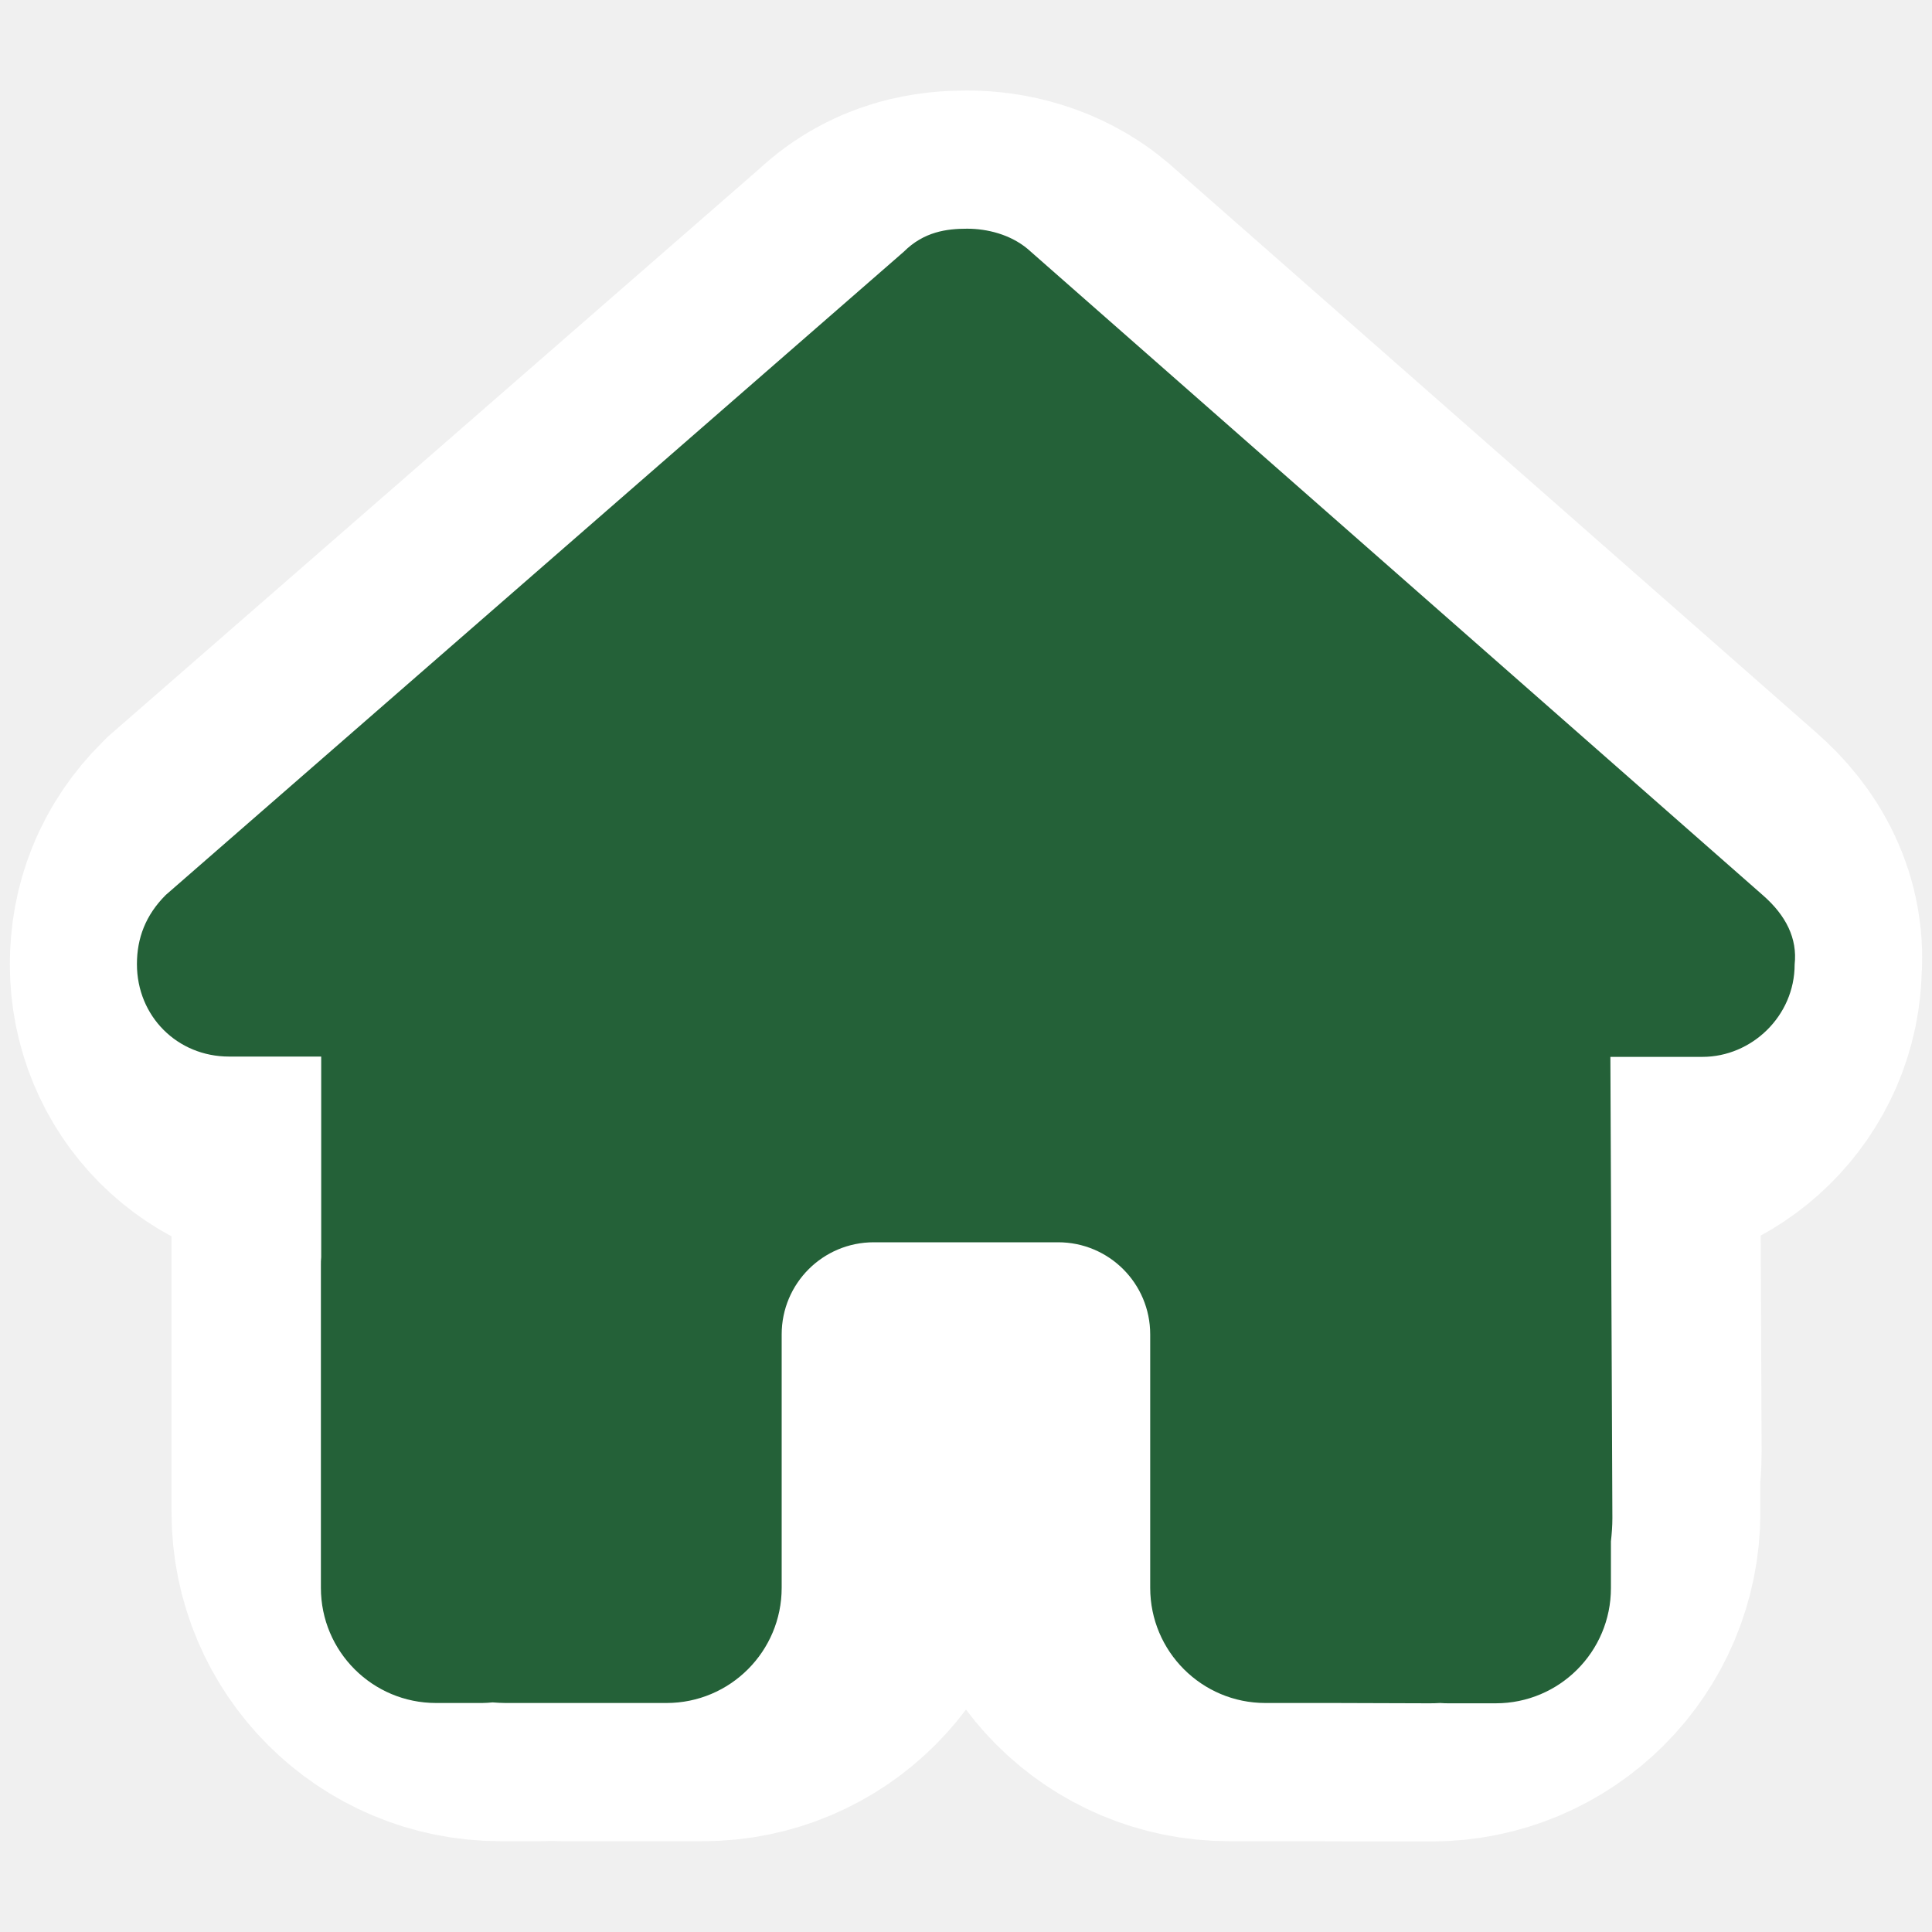
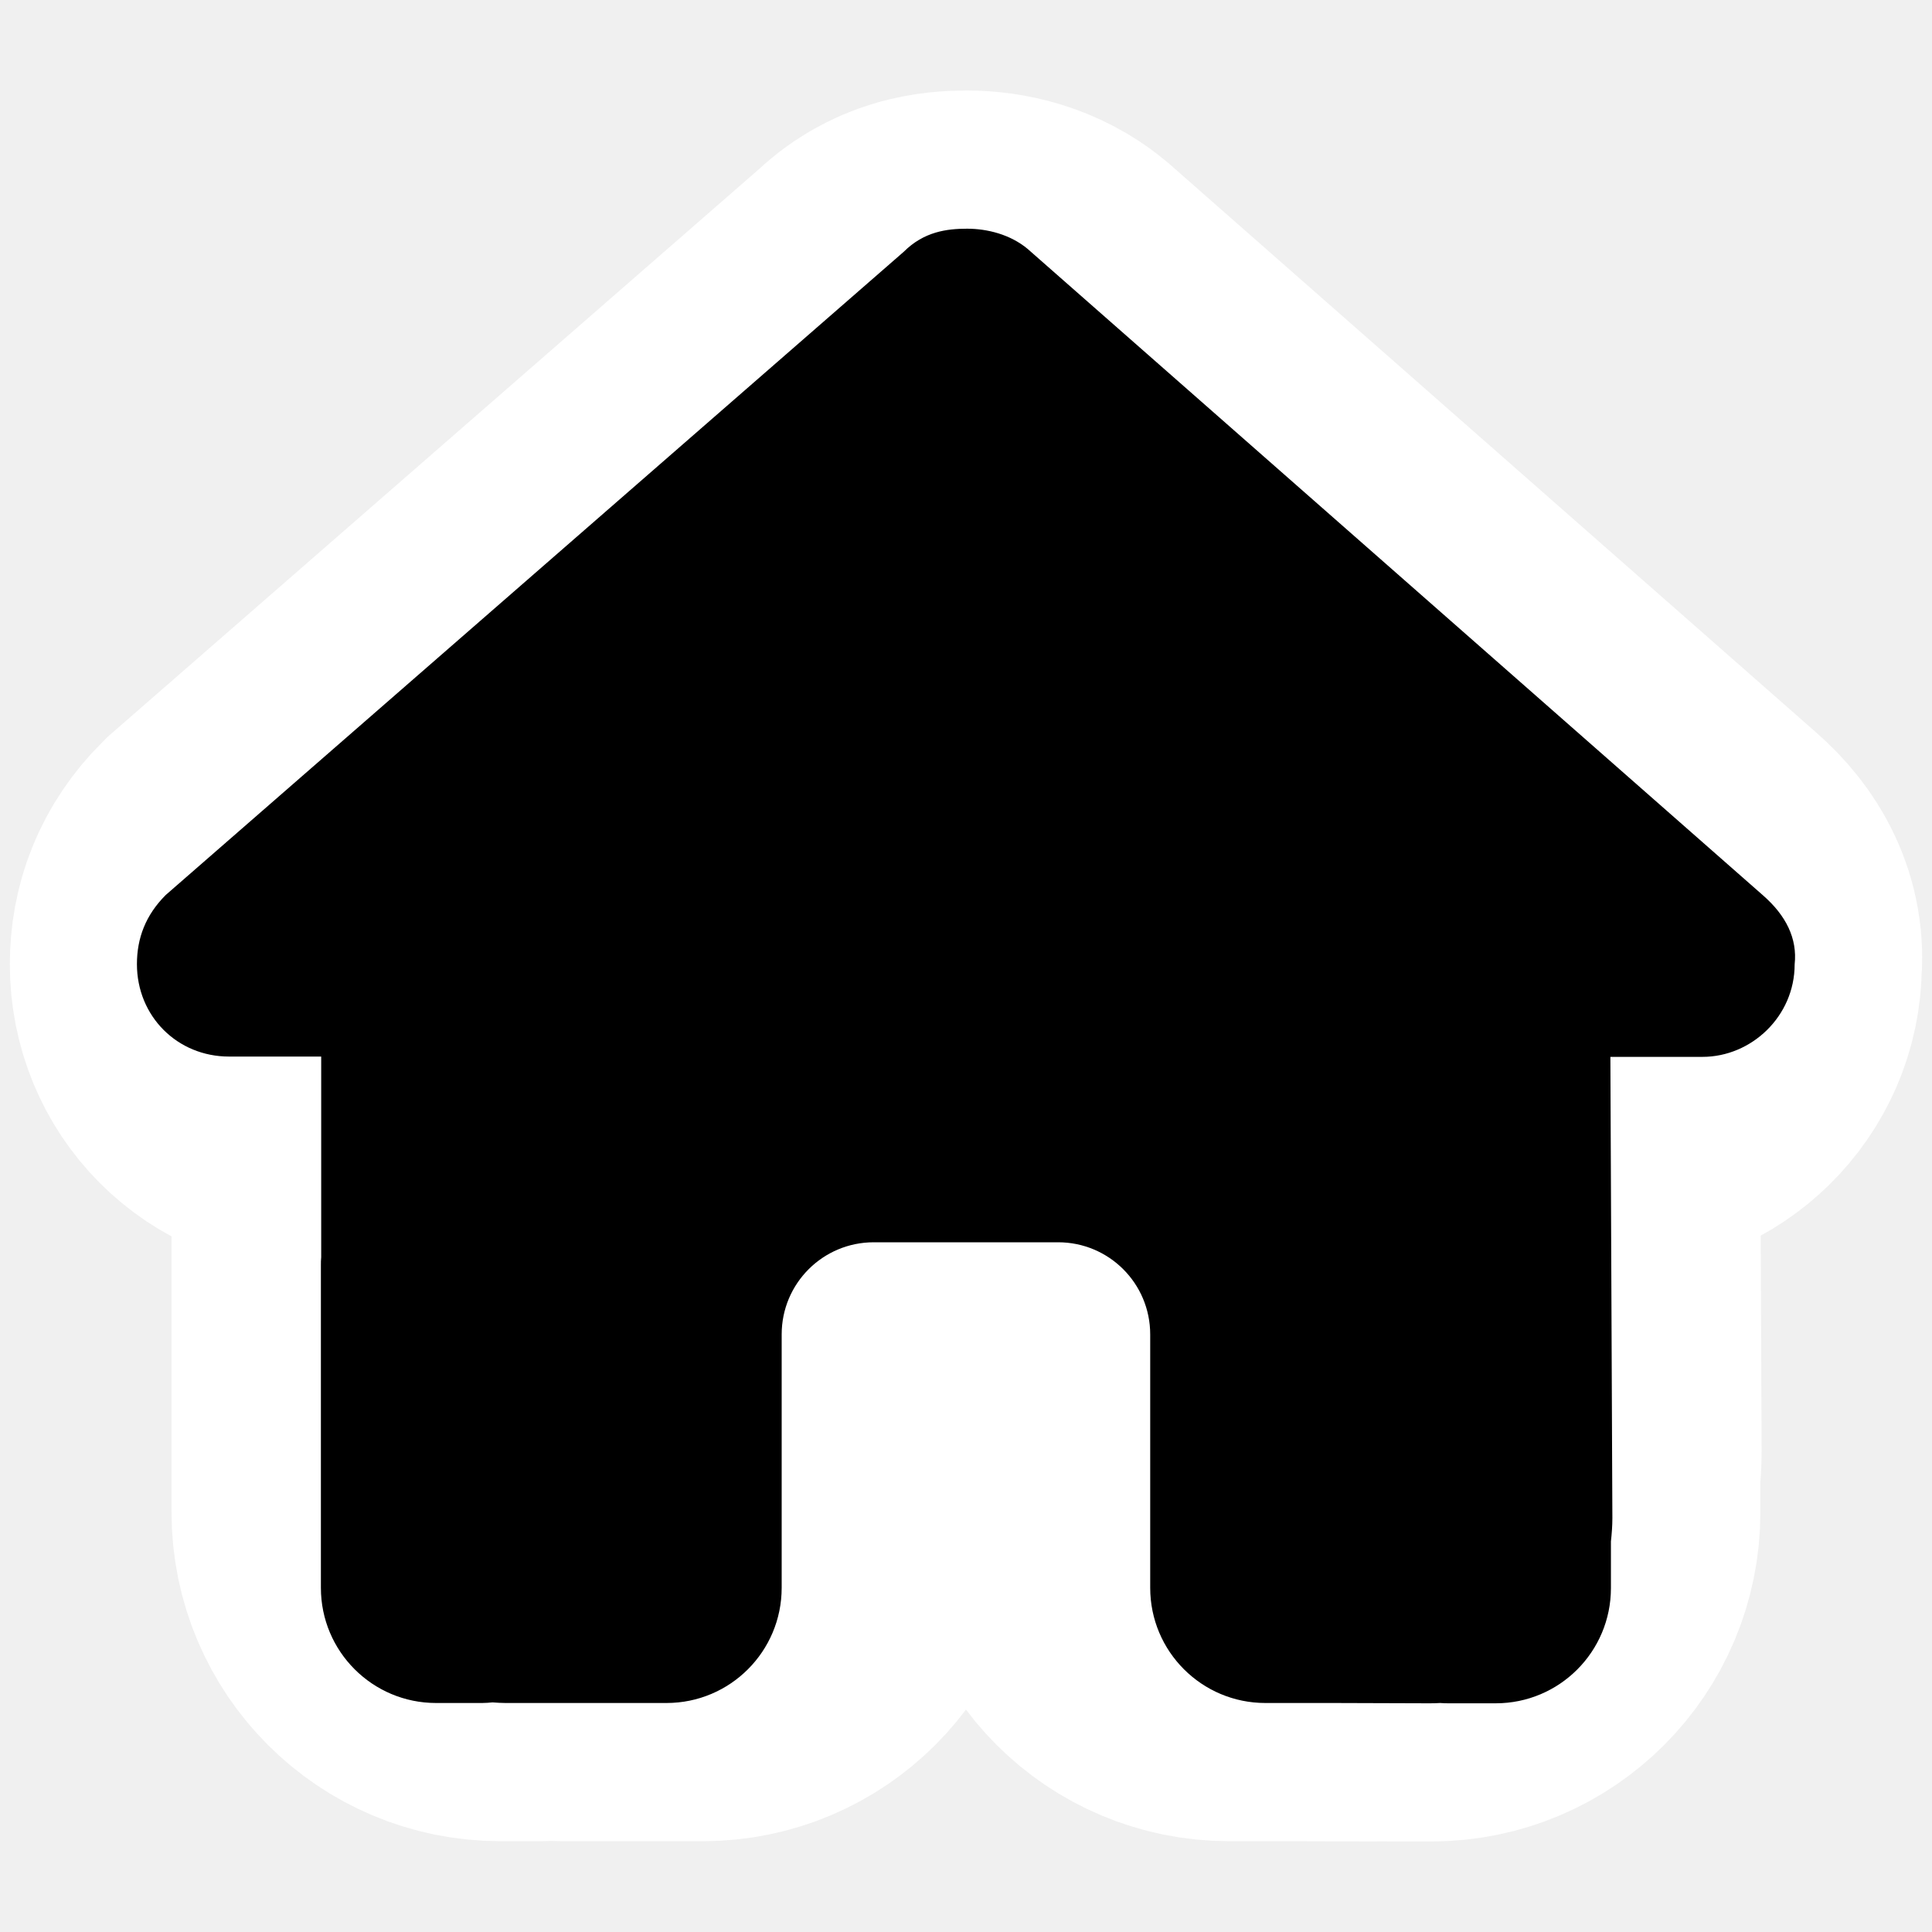
<svg xmlns="http://www.w3.org/2000/svg" viewBox="0 0 32 32" version="1.1" id="svg1" width="32" height="32">
  <defs id="defs1" />
  <path d="m 28.06,15.977 c 0,0.754 -0.629,1.345 -1.341,1.345 h -1.341 l 0.029,6.713 c 0,0.113 -0.008,0.226 -0.021,0.339 v 0.679 c 0,0.926 -0.75,1.676 -1.676,1.676 h -0.67 c -0.046,0 -0.092,0 -0.138,-0.004 -0.059,0.004 -0.117,0.004 -0.176,0.004 l -1.362,-0.004 h -1.006 c -0.926,0 -1.676,-0.75 -1.676,-1.676 v -1.006 -2.682 c 0,-0.742 -0.599,-1.341 -1.341,-1.341 H 14.658 c -0.742,0 -1.341,0.599 -1.341,1.341 v 2.682 1.006 c 0,0.926 -0.75,1.676 -1.676,1.676 H 10.635 9.298 c -0.063,0 -0.126,-0.004 -0.189,-0.008 -0.05,0.004 -0.101,0.008 -0.151,0.008 H 8.288 c -0.926,0 -1.676,-0.75 -1.676,-1.676 v -4.693 c 0,-0.038 0,-0.08 0.004,-0.117 v -2.921 h -1.341 c -0.754,0 -1.341,-0.587 -1.341,-1.345 0,-0.377 0.126,-0.712 0.419,-1.006 L 15.094,5.605 C 15.387,5.312 15.722,5.27 16.016,5.27 c 0.293,0 0.629,0.084 0.88,0.293 l 10.703,9.408 c 0.335,0.293 0.503,0.629 0.461,1.006 z" id="path2" style="stroke-width:7.542;fill:#ffffff;fill-opacity:1;stroke:#ffffff;stroke-opacity:1;stroke-dasharray:none" />
-   <path d="m 29.725,15.974 c 0,0.858 -0.715,1.531 -1.526,1.531 h -1.526 l 0.033,7.64 c 0,0.129 -0.01,0.258 -0.024,0.386 v 0.773 c 0,1.054 -0.854,1.908 -1.908,1.908 h -0.763 c -0.052,0 -0.105,0 -0.157,-0.005 -0.067,0.005 -0.134,0.005 -0.2,0.005 l -1.55,-0.005 h -1.145 c -1.054,0 -1.908,-0.854 -1.908,-1.908 v -1.145 -3.052 c 0,-0.844 -0.682,-1.526 -1.526,-1.526 h -3.052 c -0.844,0 -1.526,0.682 -1.526,1.526 v 3.052 1.145 c 0,1.054 -0.854,1.908 -1.908,1.908 H 9.894 8.373 c -0.072,0 -0.143,-0.005 -0.215,-0.01 -0.057,0.005 -0.114,0.01 -0.172,0.01 H 7.223 c -1.054,0 -1.908,-0.854 -1.908,-1.908 v -5.342 c 0,-0.043 0,-0.091 0.005,-0.134 V 17.5 H 3.794 c -0.858,0 -1.526,-0.668 -1.526,-1.531 0,-0.429 0.143,-0.811 0.477,-1.145 L 14.969,4.17 c 0.334,-0.334 0.715,-0.382 1.049,-0.382 0.334,0 0.715,0.095 1.002,0.334 L 29.2,14.829 c 0.382,0.334 0.572,0.715 0.525,1.145 z" id="path1" style="fill:#246138;fill-opacity:1;stroke-width:0.048" />
+   <path d="m 29.725,15.974 c 0,0.858 -0.715,1.531 -1.526,1.531 h -1.526 l 0.033,7.64 c 0,0.129 -0.01,0.258 -0.024,0.386 v 0.773 c 0,1.054 -0.854,1.908 -1.908,1.908 h -0.763 c -0.052,0 -0.105,0 -0.157,-0.005 -0.067,0.005 -0.134,0.005 -0.2,0.005 l -1.55,-0.005 h -1.145 c -1.054,0 -1.908,-0.854 -1.908,-1.908 v -1.145 -3.052 c 0,-0.844 -0.682,-1.526 -1.526,-1.526 h -3.052 c -0.844,0 -1.526,0.682 -1.526,1.526 v 3.052 1.145 c 0,1.054 -0.854,1.908 -1.908,1.908 H 9.894 8.373 c -0.072,0 -0.143,-0.005 -0.215,-0.01 -0.057,0.005 -0.114,0.01 -0.172,0.01 H 7.223 c -1.054,0 -1.908,-0.854 -1.908,-1.908 v -5.342 c 0,-0.043 0,-0.091 0.005,-0.134 V 17.5 H 3.794 c -0.858,0 -1.526,-0.668 -1.526,-1.531 0,-0.429 0.143,-0.811 0.477,-1.145 L 14.969,4.17 c 0.334,-0.334 0.715,-0.382 1.049,-0.382 0.334,0 0.715,0.095 1.002,0.334 L 29.2,14.829 c 0.382,0.334 0.572,0.715 0.525,1.145 z" id="path1" style="fill:#000000;fill-opacity:1;stroke-width:0.048" />
</svg>
